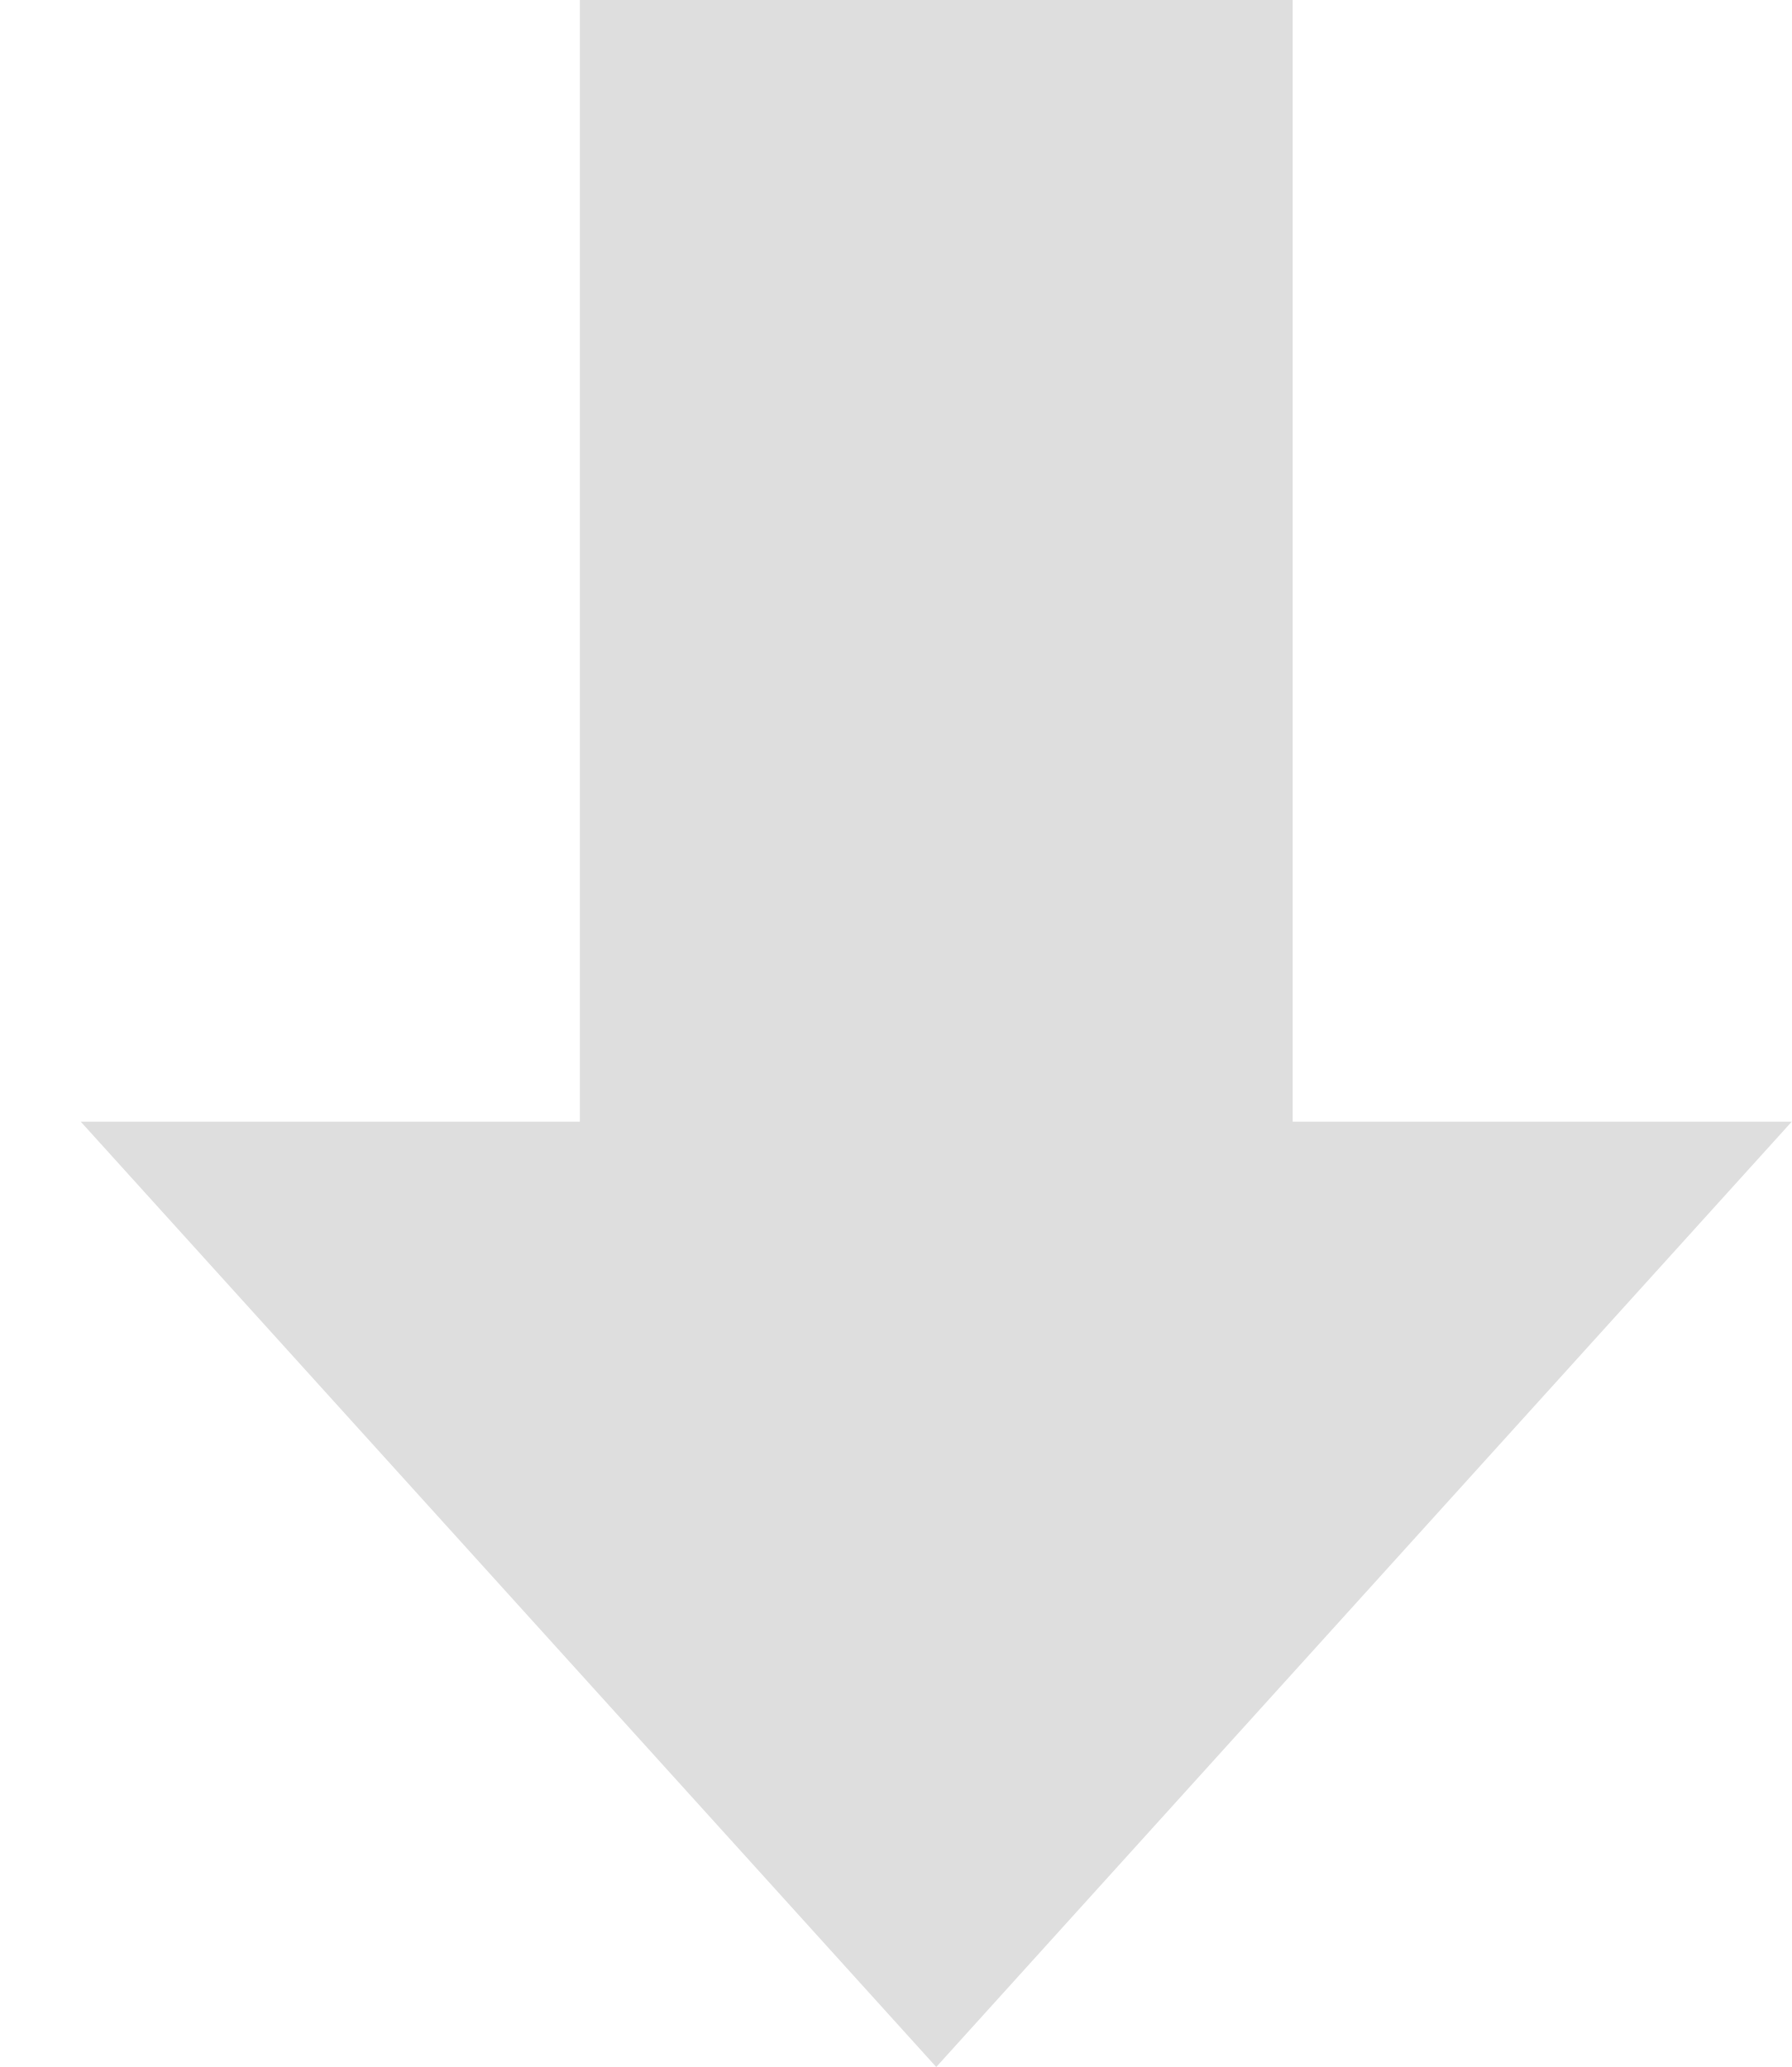
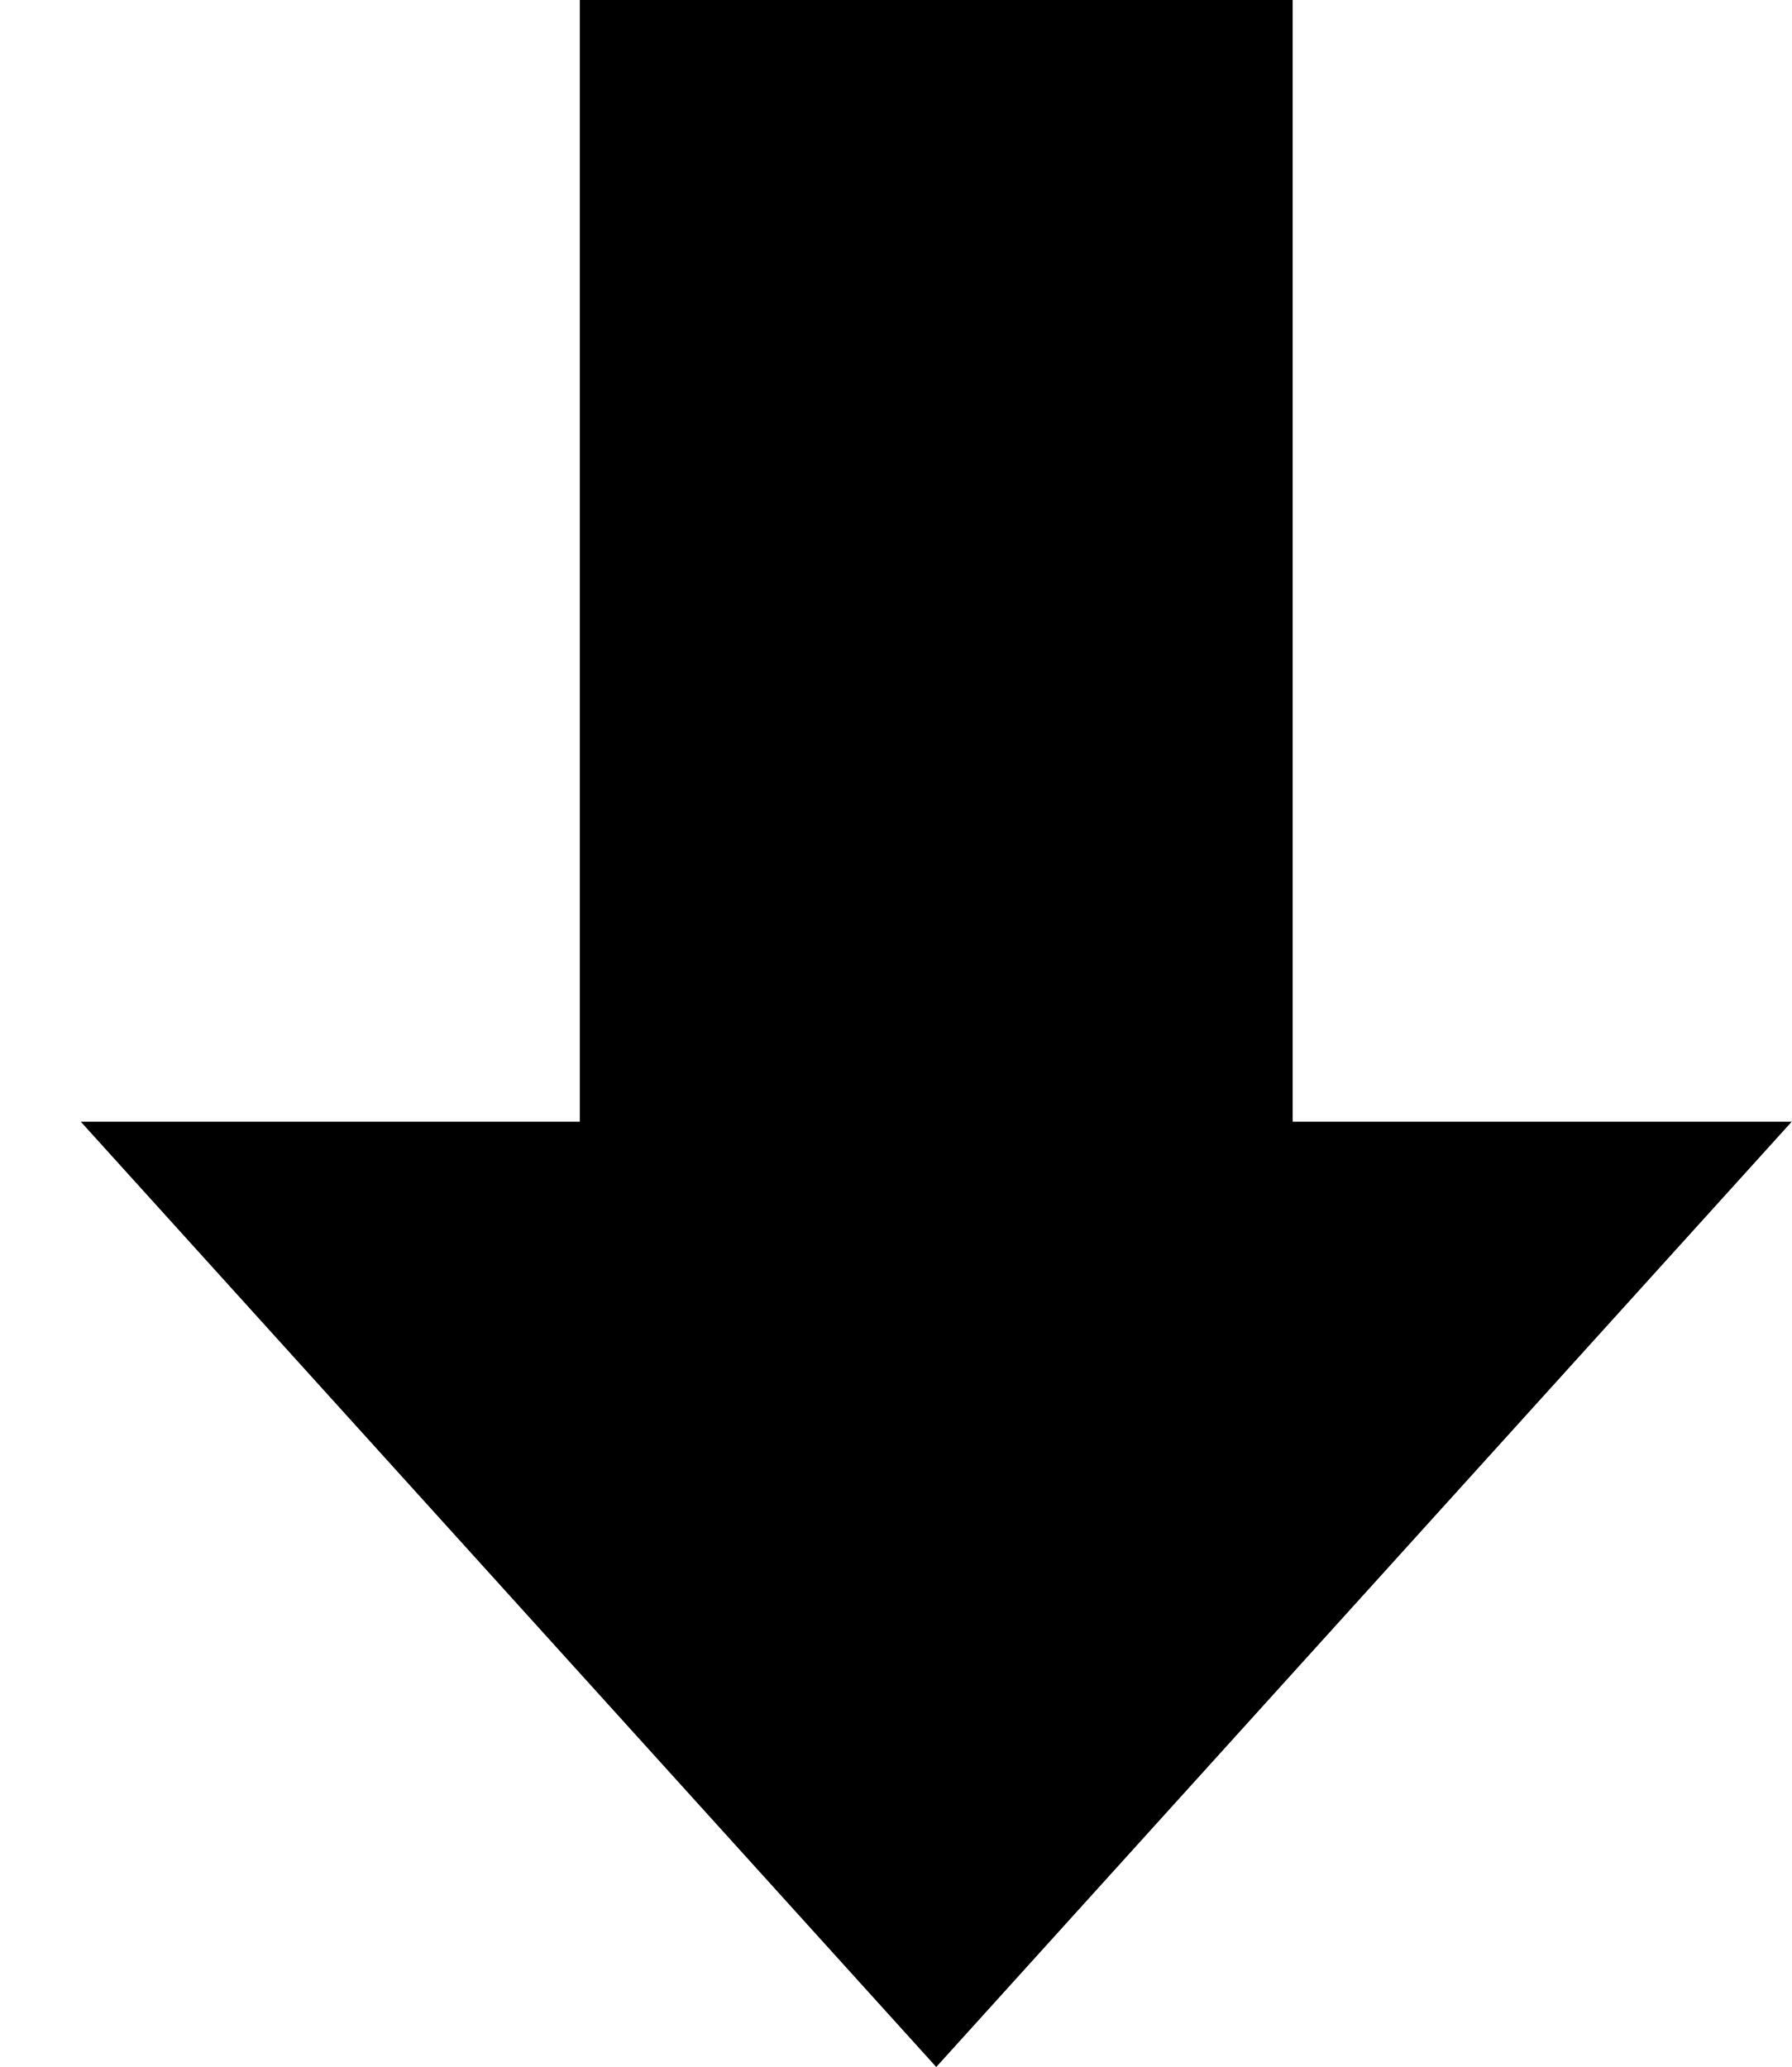
- <svg xmlns="http://www.w3.org/2000/svg" width="13" height="15" viewBox="0 0 13 15" fill="none">
-   <path d="M0.586 8.14L4.207 8.14L4.207 1.72239e-06L6.793 1.4963e-06L9.379 1.27021e-06L9.379 8.14L13 8.14L6.793 15L0.586 8.14Z" fill="#DEDEDE" />
+ <svg xmlns="http://www.w3.org/2000/svg" width="13" height="15" viewBox="0 0 13 15">
+   <path d="M0.586 8.14L4.207 8.14L4.207 1.72239e-06L6.793 1.4963e-06L9.379 1.27021e-06L9.379 8.14L13 8.14L6.793 15L0.586 8.14Z" />
</svg>
